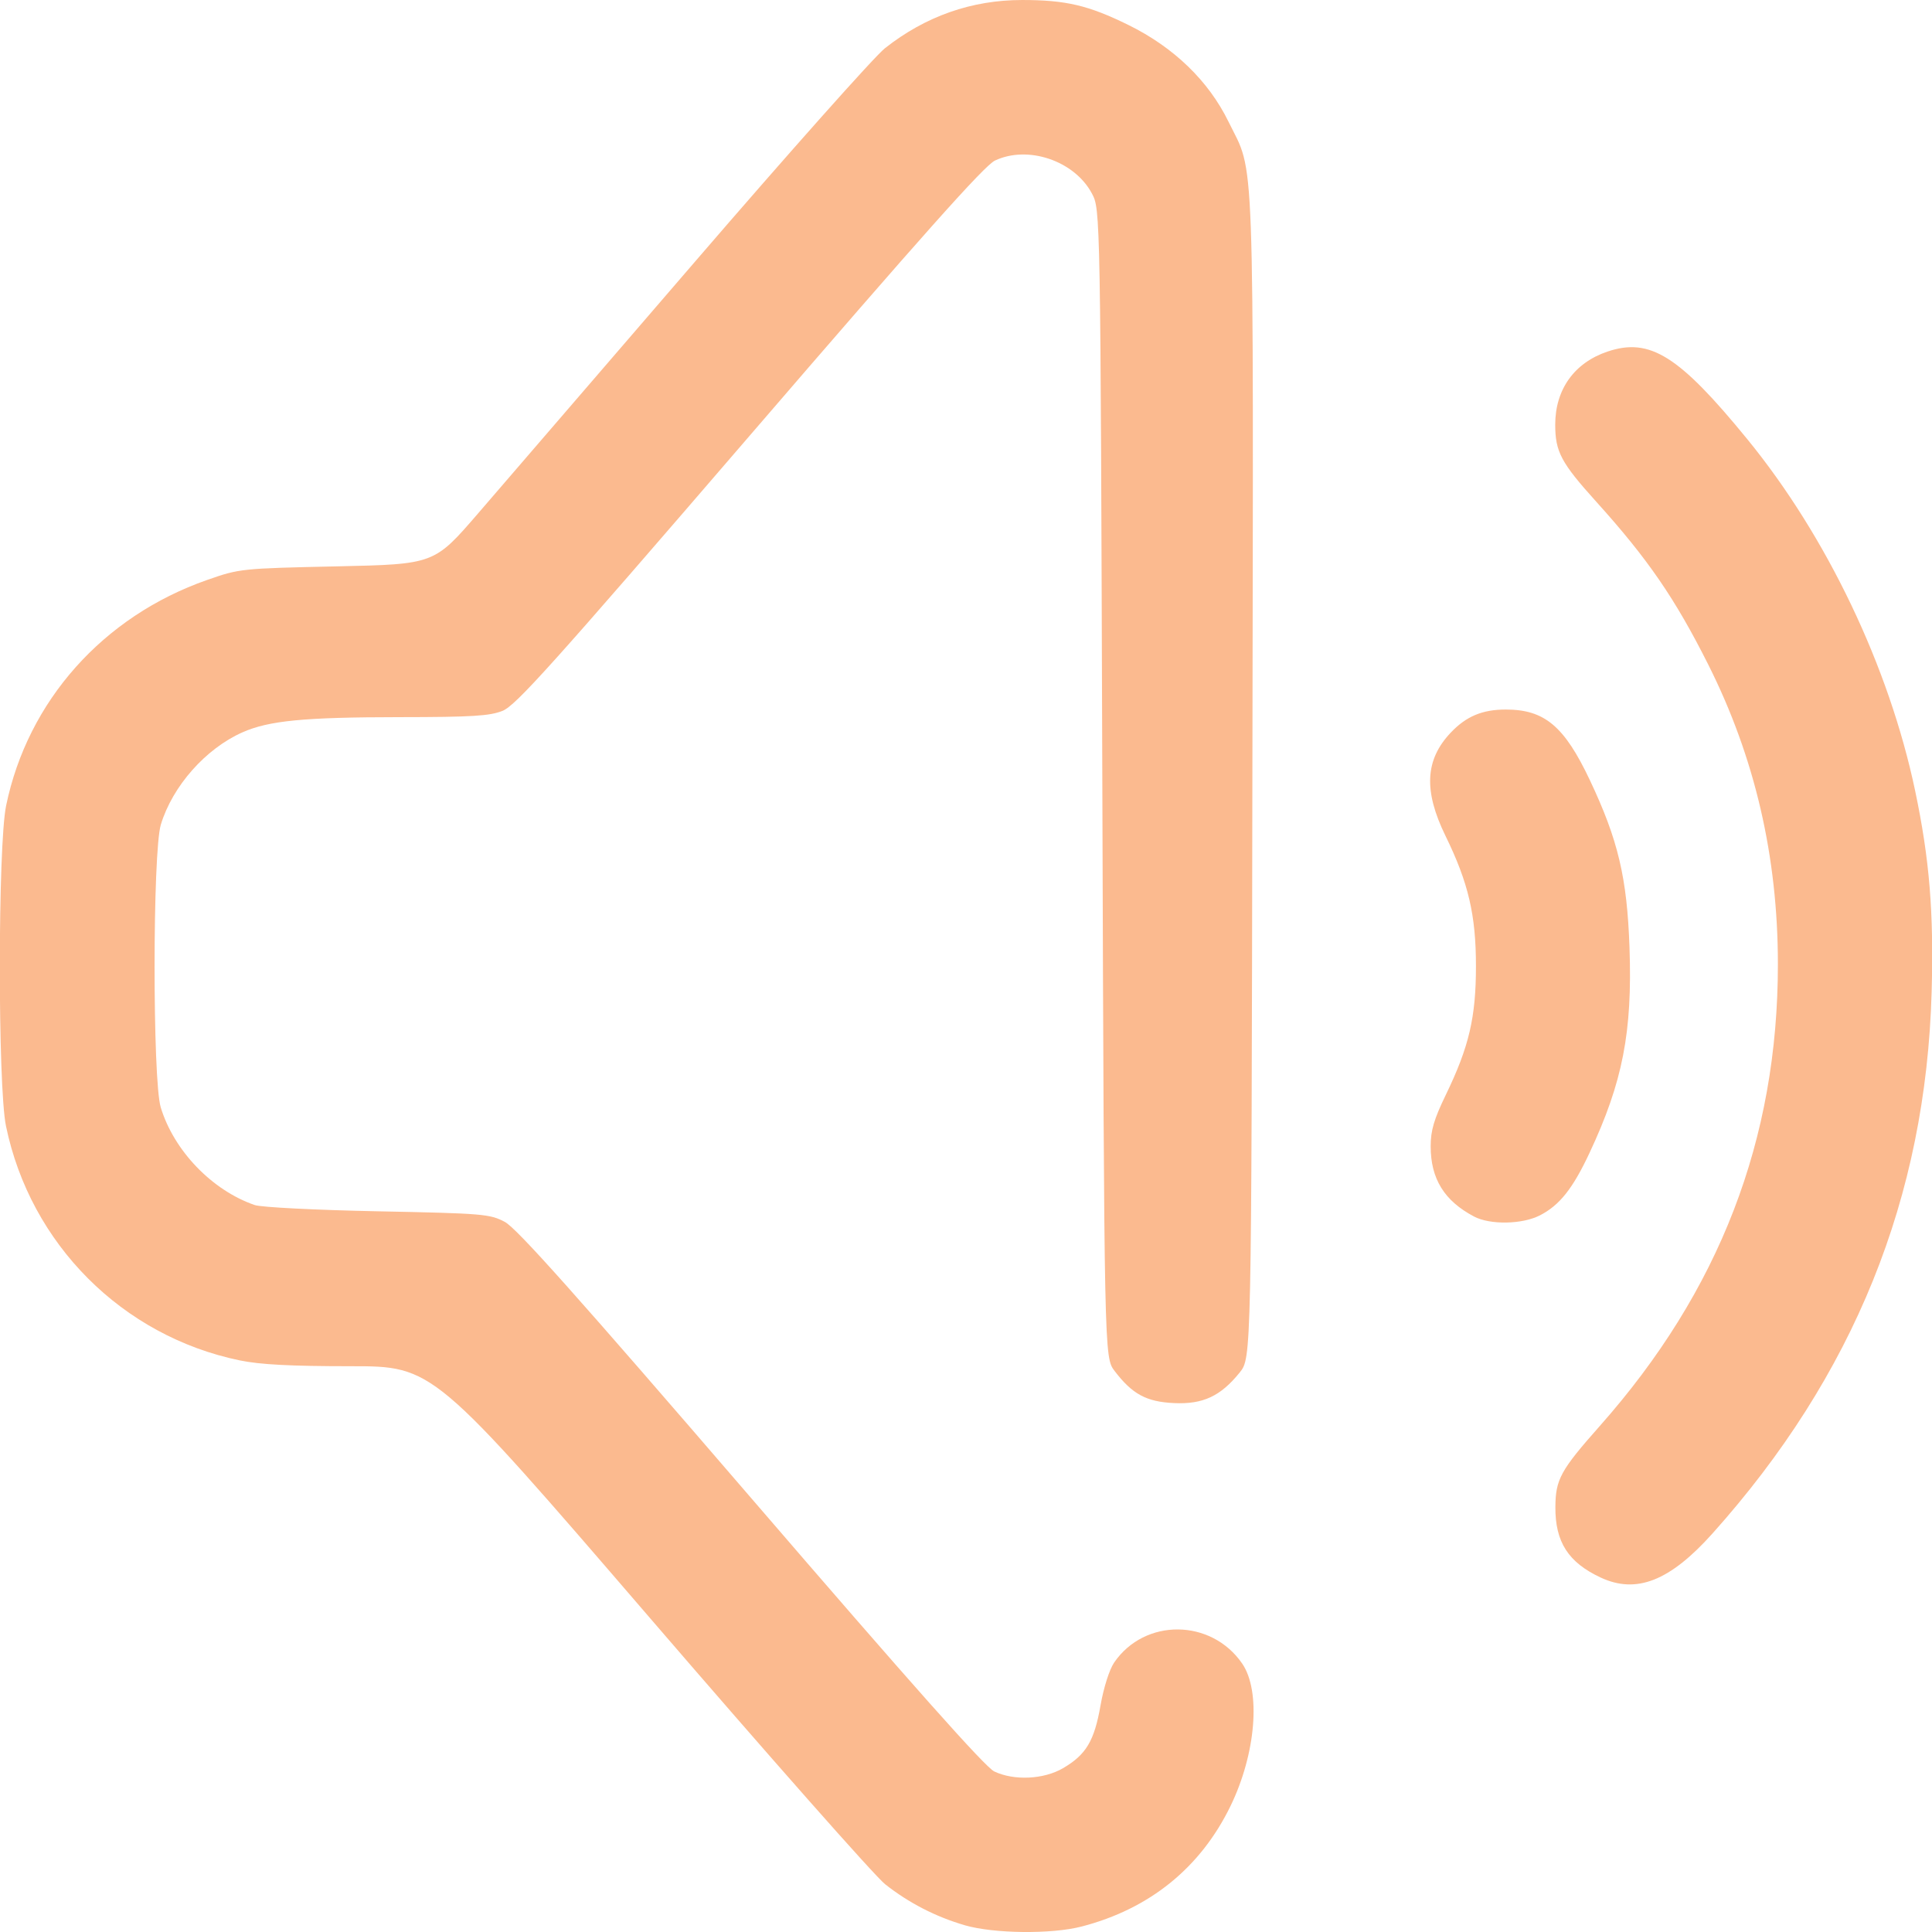
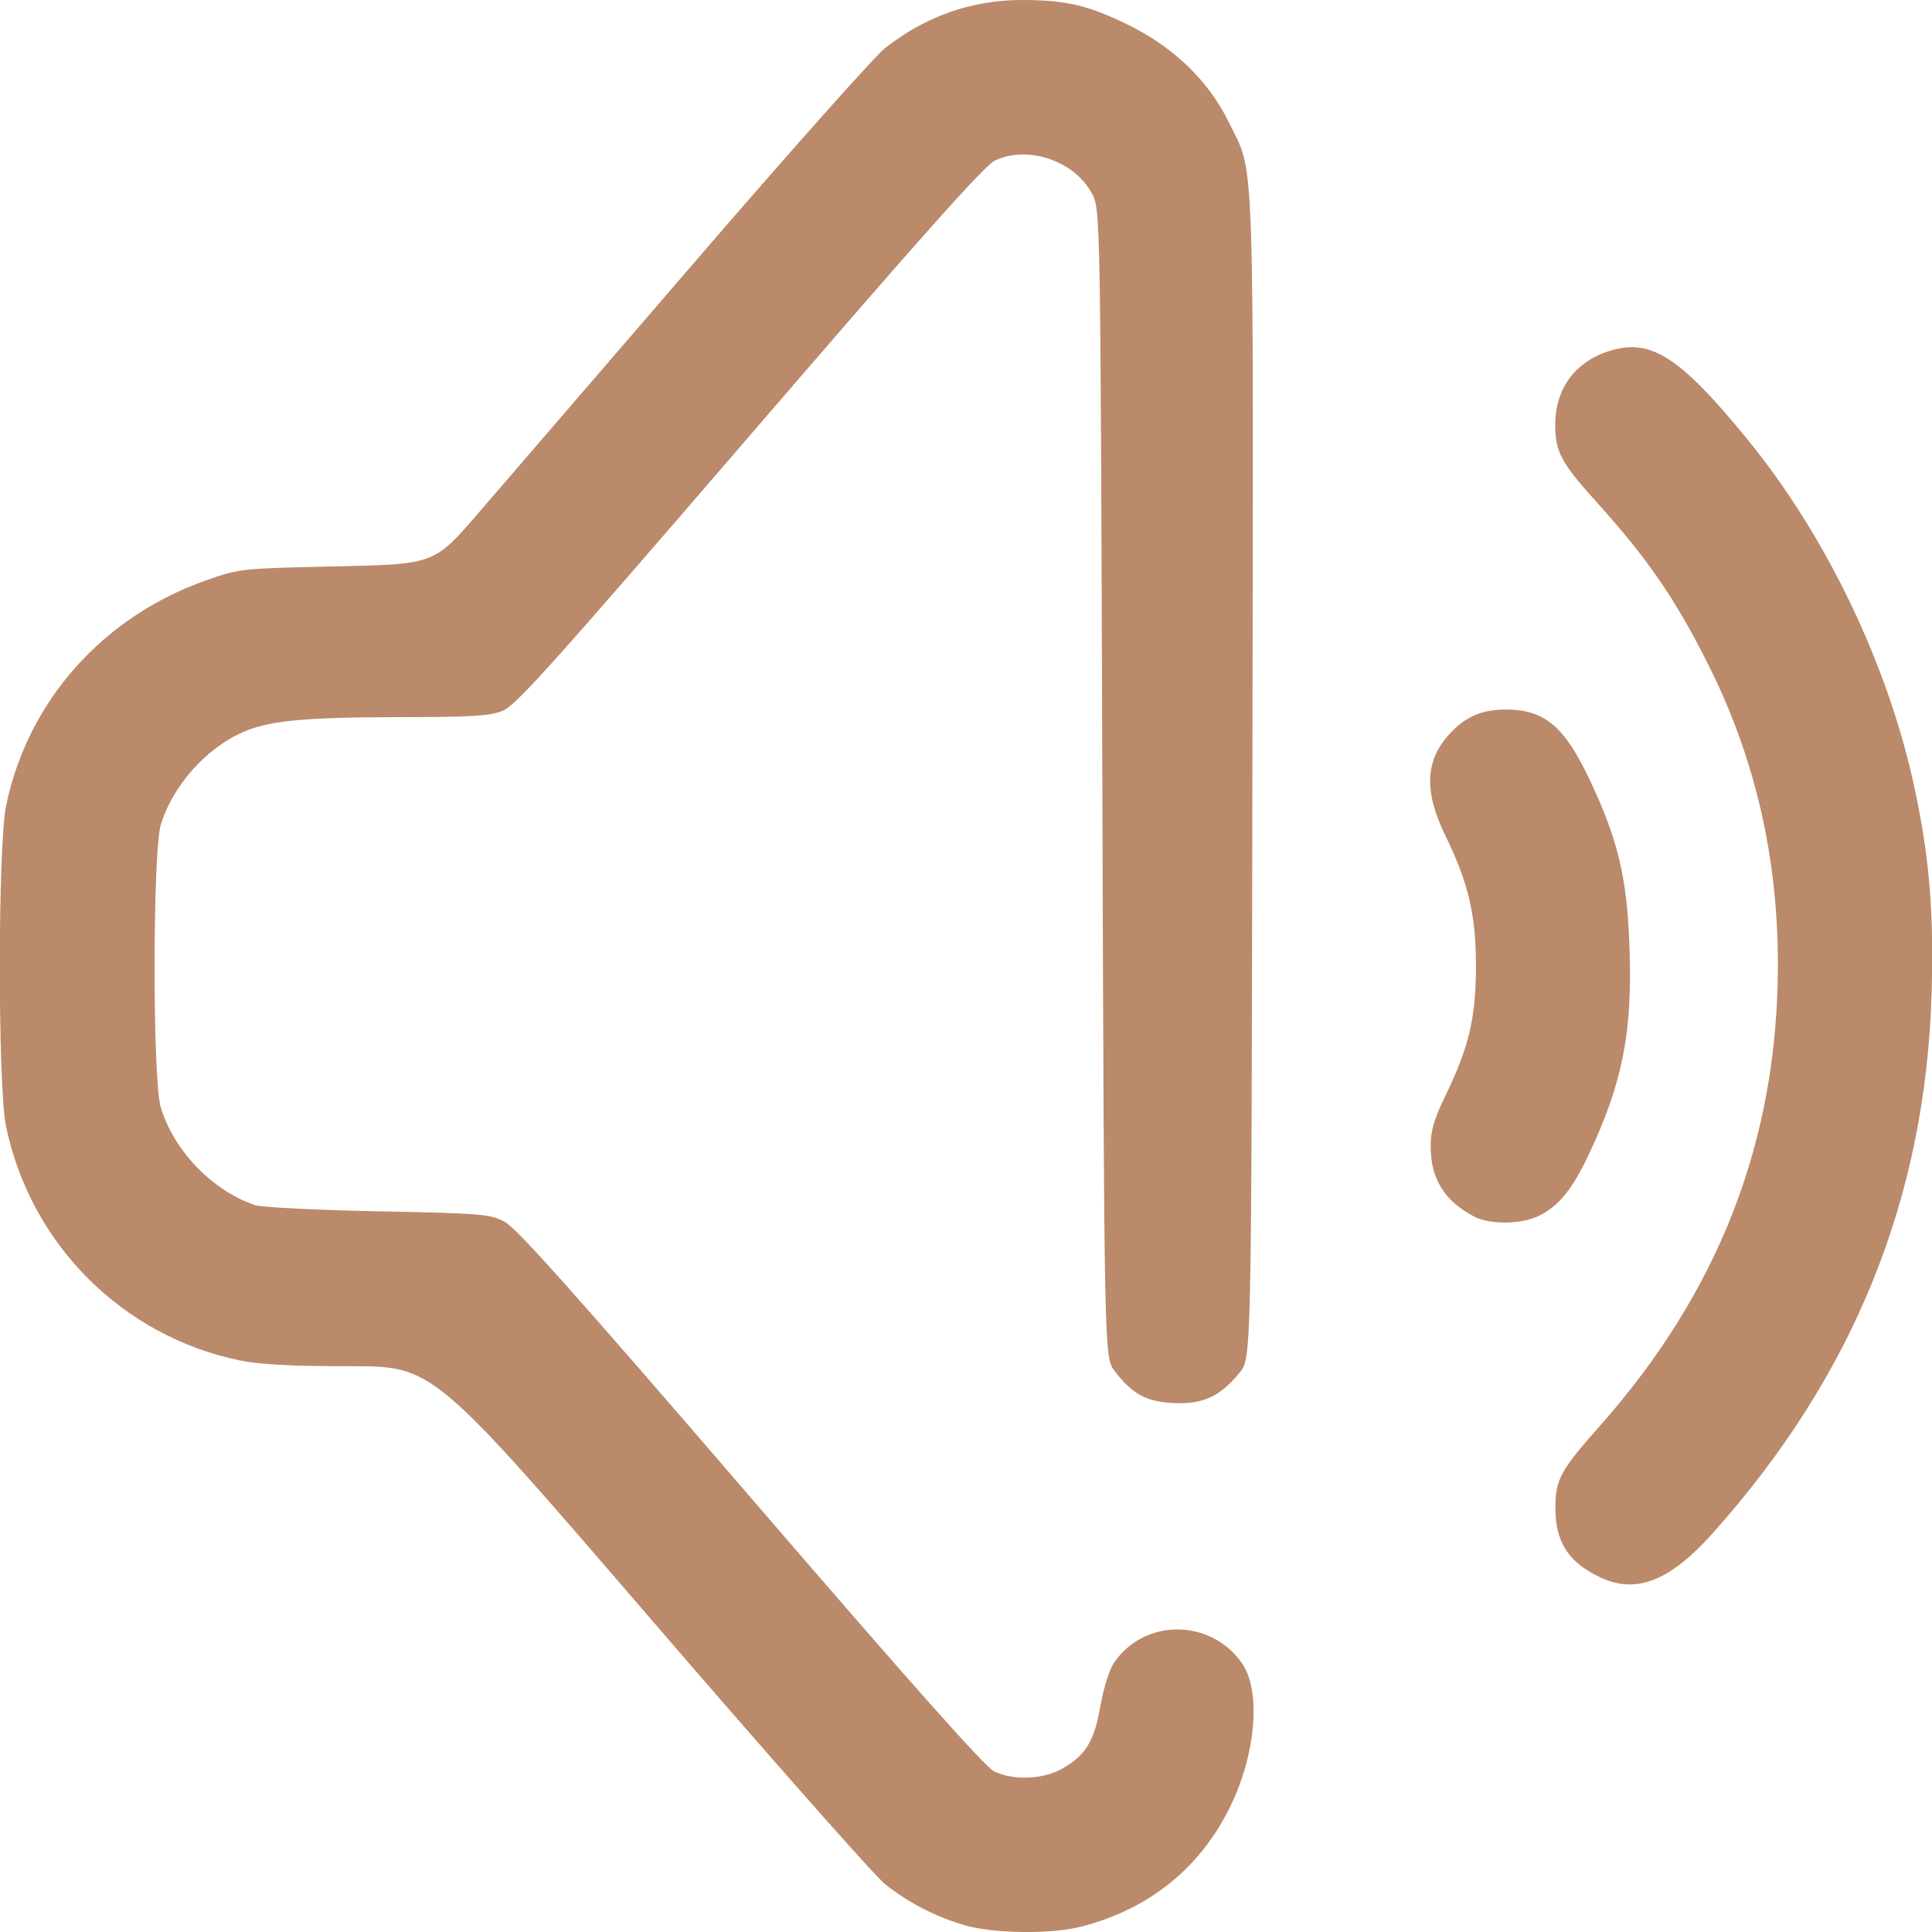
<svg xmlns="http://www.w3.org/2000/svg" xmlns:xlink="http://www.w3.org/1999/xlink" width="512" height="512" viewBox="0 0 135.467 135.467" version="1.1" id="svg1" xml:space="preserve">
  <defs id="defs1">
    <linearGradient id="linearGradient2">
-       <stop style="stop-color:#fbba8f;stop-opacity:1;" offset="0" id="stop2" />
-       <stop style="stop-color:#fbba8f;stop-opacity:1" offset="1" id="stop3" />
+       <stop style="stop-color:#ba8a6a;stop-opacity:1;" offset="0" id="stop2" />
+       <stop style="stop-color:#ba8a6a;stop-opacity:1" offset="1" id="stop3" />
    </linearGradient>
    <linearGradient xlink:href="#linearGradient2" id="linearGradient3" x1="34.836" y1="202.761" x2="128.478" y2="201.471" gradientUnits="userSpaceOnUse" gradientTransform="translate(-4.413462,-84.89423)" />
  </defs>
  <g id="layer1" transform="matrix(0.9376617,0,0,0.9376617,-28.53473,-44.16897)">
    <path style="fill:url(#linearGradient3);fill-opacity:1" d="m 102.562,191.069 c -2.166,-0.632 -4.182,-1.671 -5.943,-3.064 -0.767,-0.607 -8.685,-9.57 -17.596,-19.919 -16.202,-18.816 -16.202,-18.816 -22.378,-18.816 -4.46,0 -6.76,-0.121 -8.278,-0.434 -8.794,-1.816 -15.665,-8.703 -17.488,-17.526 -0.619,-2.996 -0.611,-20.951 0.01,-23.959 1.618,-7.832 7.249,-14.154 15.032,-16.877 2.425,-0.848 2.542,-0.861 9.719,-1.017 7.264,-0.159 7.264,-0.159 10.55,-3.969 1.807,-2.095 9.07,-10.524 16.14,-18.731 7.07,-8.207 13.492,-15.425 14.271,-16.04 3.03,-2.395 6.488,-3.611 10.267,-3.611 3.271,0 4.962,0.398 7.95,1.869 3.393,1.67 5.988,4.179 7.479,7.229 1.988,4.066 1.868,0.77 1.787,48.96 -0.073,43.489 -0.073,43.489 -0.947,44.574 -1.43,1.776 -2.754,2.392 -4.918,2.289 -2.065,-0.098 -3.115,-0.666 -4.439,-2.402 -0.775,-1.017 -0.775,-1.017 -0.917,-43.936 -0.141,-42.92 -0.141,-42.92 -0.782,-44.119 -1.307,-2.447 -4.786,-3.626 -7.251,-2.456 -0.786,0.373 -5.425,5.577 -18.356,20.592 -14.764,17.144 -17.474,20.161 -18.464,20.557 -0.96,0.384 -2.298,0.466 -7.717,0.47 -7.12,0.006 -9.751,0.26 -11.724,1.133 -2.755,1.219 -5.237,4.024 -6.11,6.905 -0.62,2.046 -0.626,19.103 -0.007,21.143 0.982,3.238 3.839,6.207 7.028,7.304 0.486,0.167 4.546,0.373 9.196,0.467 7.871,0.158 8.39,0.201 9.502,0.791 0.894,0.474 5.312,5.425 18.405,20.63 12.053,13.997 17.519,20.145 18.198,20.467 1.485,0.705 3.704,0.599 5.146,-0.246 1.725,-1.011 2.333,-2.03 2.801,-4.69 0.236,-1.343 0.665,-2.691 1.022,-3.212 2.282,-3.33 7.264,-3.286 9.574,0.085 1.409,2.057 1.026,6.729 -0.872,10.64 -2.24,4.615 -6.045,7.698 -11.13,9.018 -2.261,0.587 -6.578,0.539 -8.76,-0.097 z m 47.56,-26 c -2.417,-1.128 -3.399,-2.661 -3.38,-5.275 0.015,-2.064 0.387,-2.744 3.316,-6.049 8.955,-10.105 13.323,-21.427 13.323,-34.533 0,-8.054 -1.723,-15.47 -5.204,-22.402 -2.485,-4.947 -4.527,-7.918 -8.363,-12.169 -2.648,-2.934 -3.084,-3.751 -3.084,-5.783 0,-2.636 1.433,-4.634 3.923,-5.467 3.158,-1.058 5.336,0.31 10.438,6.553 5.953,7.285 10.6,17.018 12.552,26.287 1.075,5.104 1.402,9.094 1.235,15.053 -0.432,15.378 -5.814,28.68 -16.382,40.487 -3.19,3.563 -5.694,4.55 -8.373,3.299 z m -9.46,-26.992 c -2.226,-1.171 -3.246,-2.822 -3.246,-5.253 0,-1.182 0.245,-2.013 1.14,-3.863 1.732,-3.582 2.246,-5.781 2.246,-9.607 0,-3.825 -0.563,-6.235 -2.278,-9.744 -1.646,-3.369 -1.529,-5.689 0.39,-7.716 1.156,-1.222 2.366,-1.73 4.118,-1.73 2.902,0 4.381,1.243 6.292,5.287 2.11,4.466 2.777,7.281 2.96,12.493 0.223,6.335 -0.505,10.076 -2.992,15.381 -1.253,2.673 -2.244,3.917 -3.717,4.669 -1.321,0.674 -3.716,0.715 -4.915,0.084 z" id="path1" />
  </g>
</svg>
